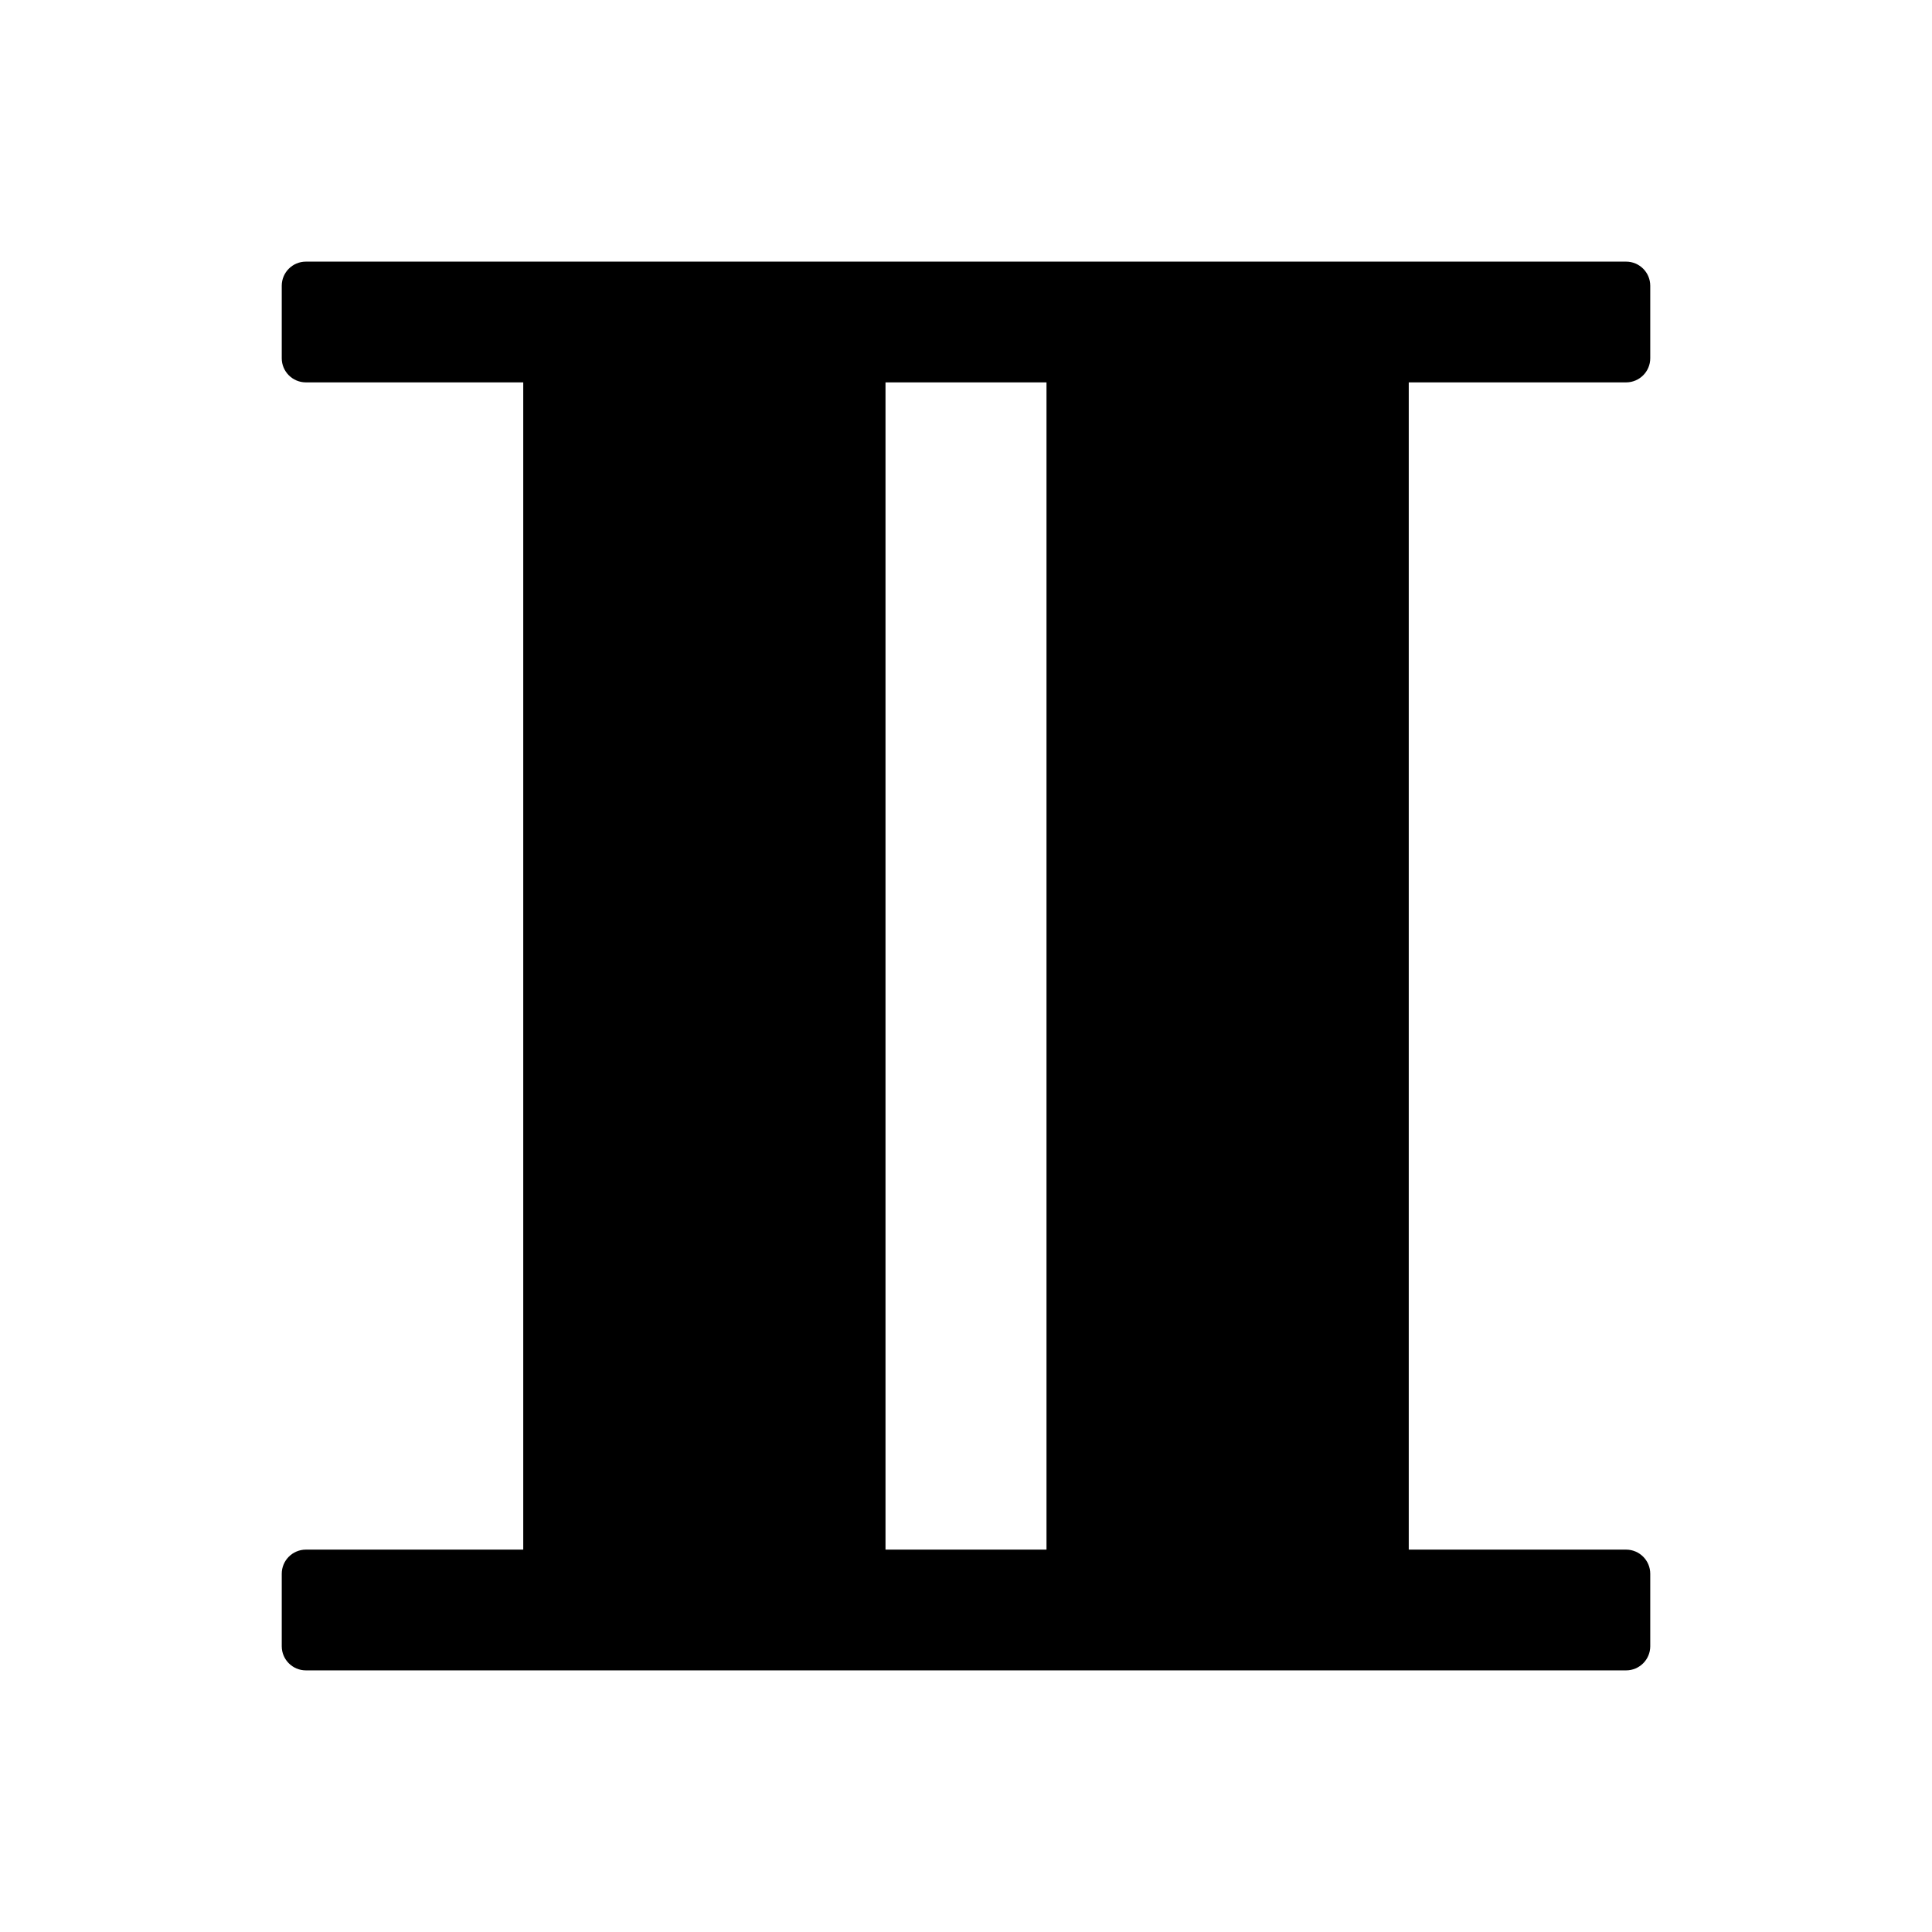
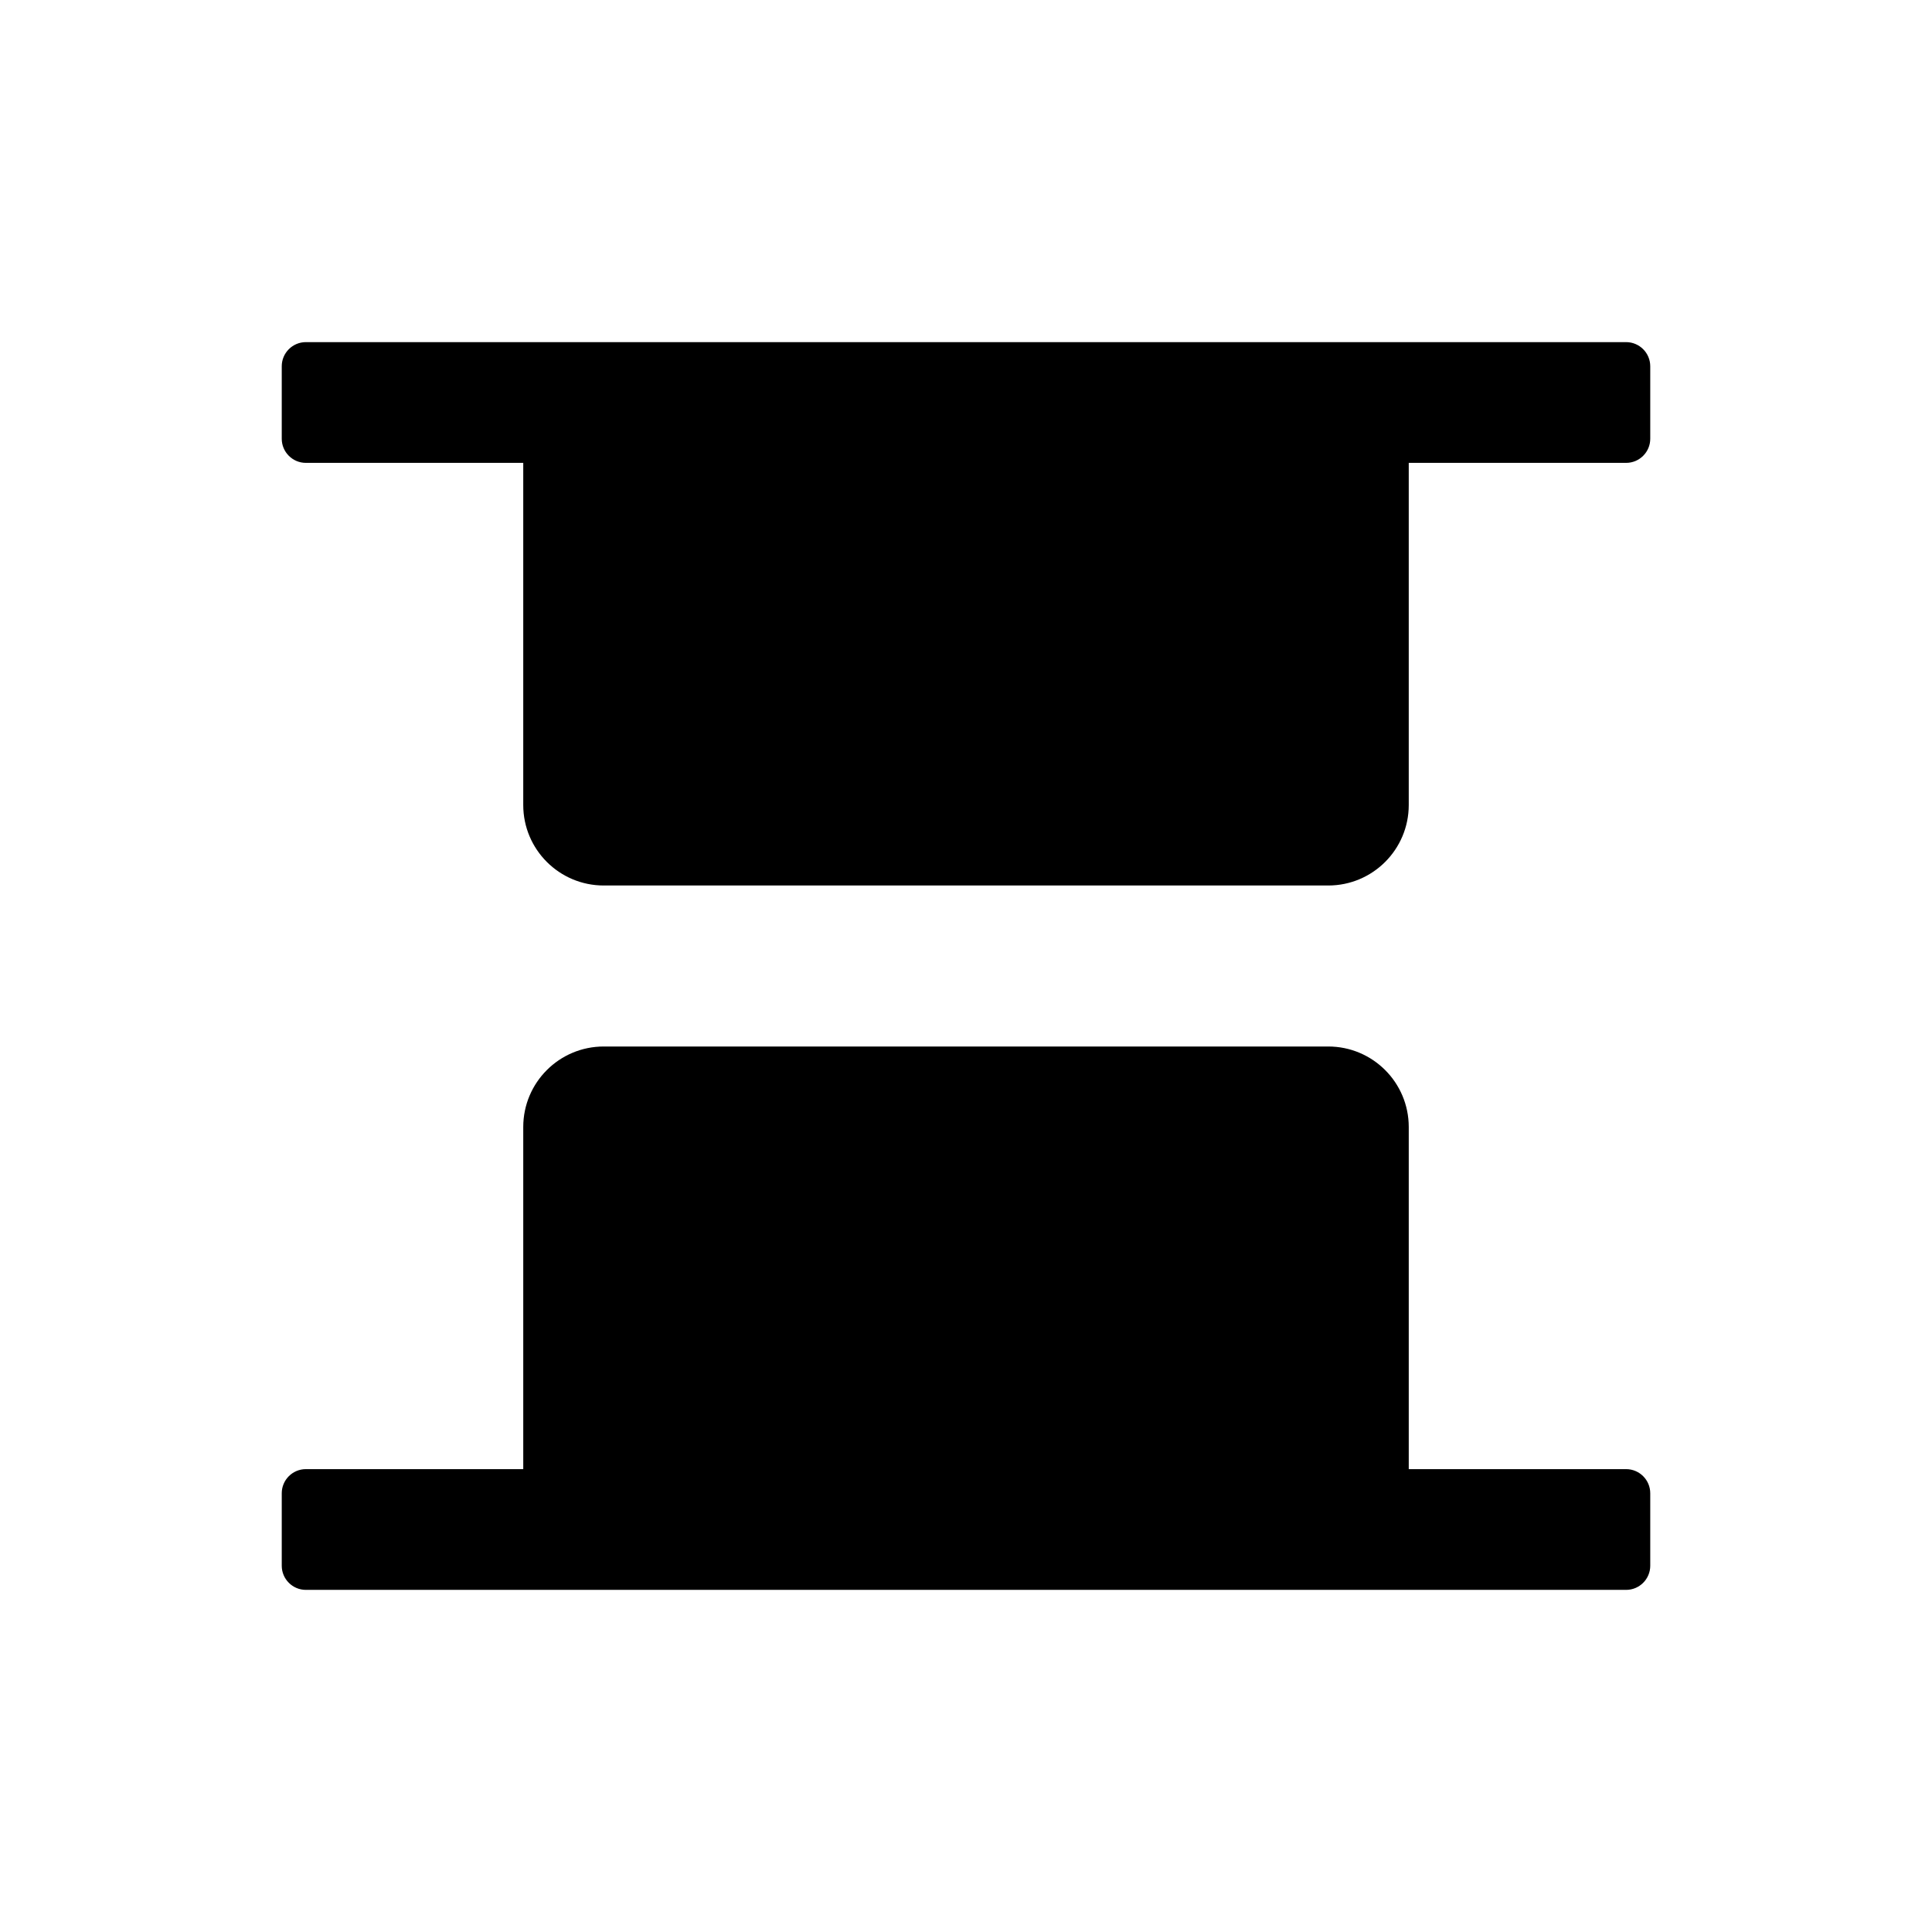
- <svg xmlns="http://www.w3.org/2000/svg" t="1715933816906" class="icon" viewBox="0 0 1024 1024" version="1.1" p-id="7609" width="200" height="200">
-   <path d="M874.667 834.133v38.4a12.8 12.8 0 0 1-12.8 12.8H162.133a12.8 12.8 0 0 1-12.8-12.8v-38.4a12.8 12.8 0 0 1 12.8-12.8h699.733a12.8 12.8 0 0 1 12.8 12.8zM874.667 151.467v38.4a12.8 12.8 0 0 1-12.8 12.8H162.133a12.8 12.8 0 0 1-12.8-12.8v-38.4a12.8 12.8 0 0 1 12.8-12.8h699.733a12.8 12.8 0 0 1 12.8 12.8z" p-id="7610" />
-   <path d="M277.333 170.667H469.333v682.667H277.333zM554.667 170.667h192v682.667H554.667z" p-id="7611" />
+ <svg xmlns="http://www.w3.org/2000/svg" t="1716369408376" class="icon" viewBox="0 0 1024 1024" version="1.1" p-id="7221" width="200" height="200">
+   <path d="M874.667 194.133v38.4a12.8 12.8 0 0 1-12.8 12.8H162.133a12.8 12.8 0 0 1-12.8-12.8v-38.4a12.8 12.8 0 0 1 12.8-12.8h699.733a12.8 12.8 0 0 1 12.8 12.8zM874.667 791.467v38.4a12.8 12.8 0 0 1-12.8 12.8H162.133a12.8 12.8 0 0 1-12.8-12.8v-38.4a12.8 12.8 0 0 1 12.8-12.8h699.733a12.8 12.8 0 0 1 12.8 12.8z" p-id="7222" />
+   <path d="M277.333 213.333h469.333v213.333a42.667 42.667 0 0 1-42.667 42.667h-384a42.667 42.667 0 0 1-42.667-42.667V213.333zM320 554.667h384a42.667 42.667 0 0 1 42.667 42.667v213.333h-469.333v-213.333a42.667 42.667 0 0 1 42.667-42.667z" p-id="7223" />
</svg>
